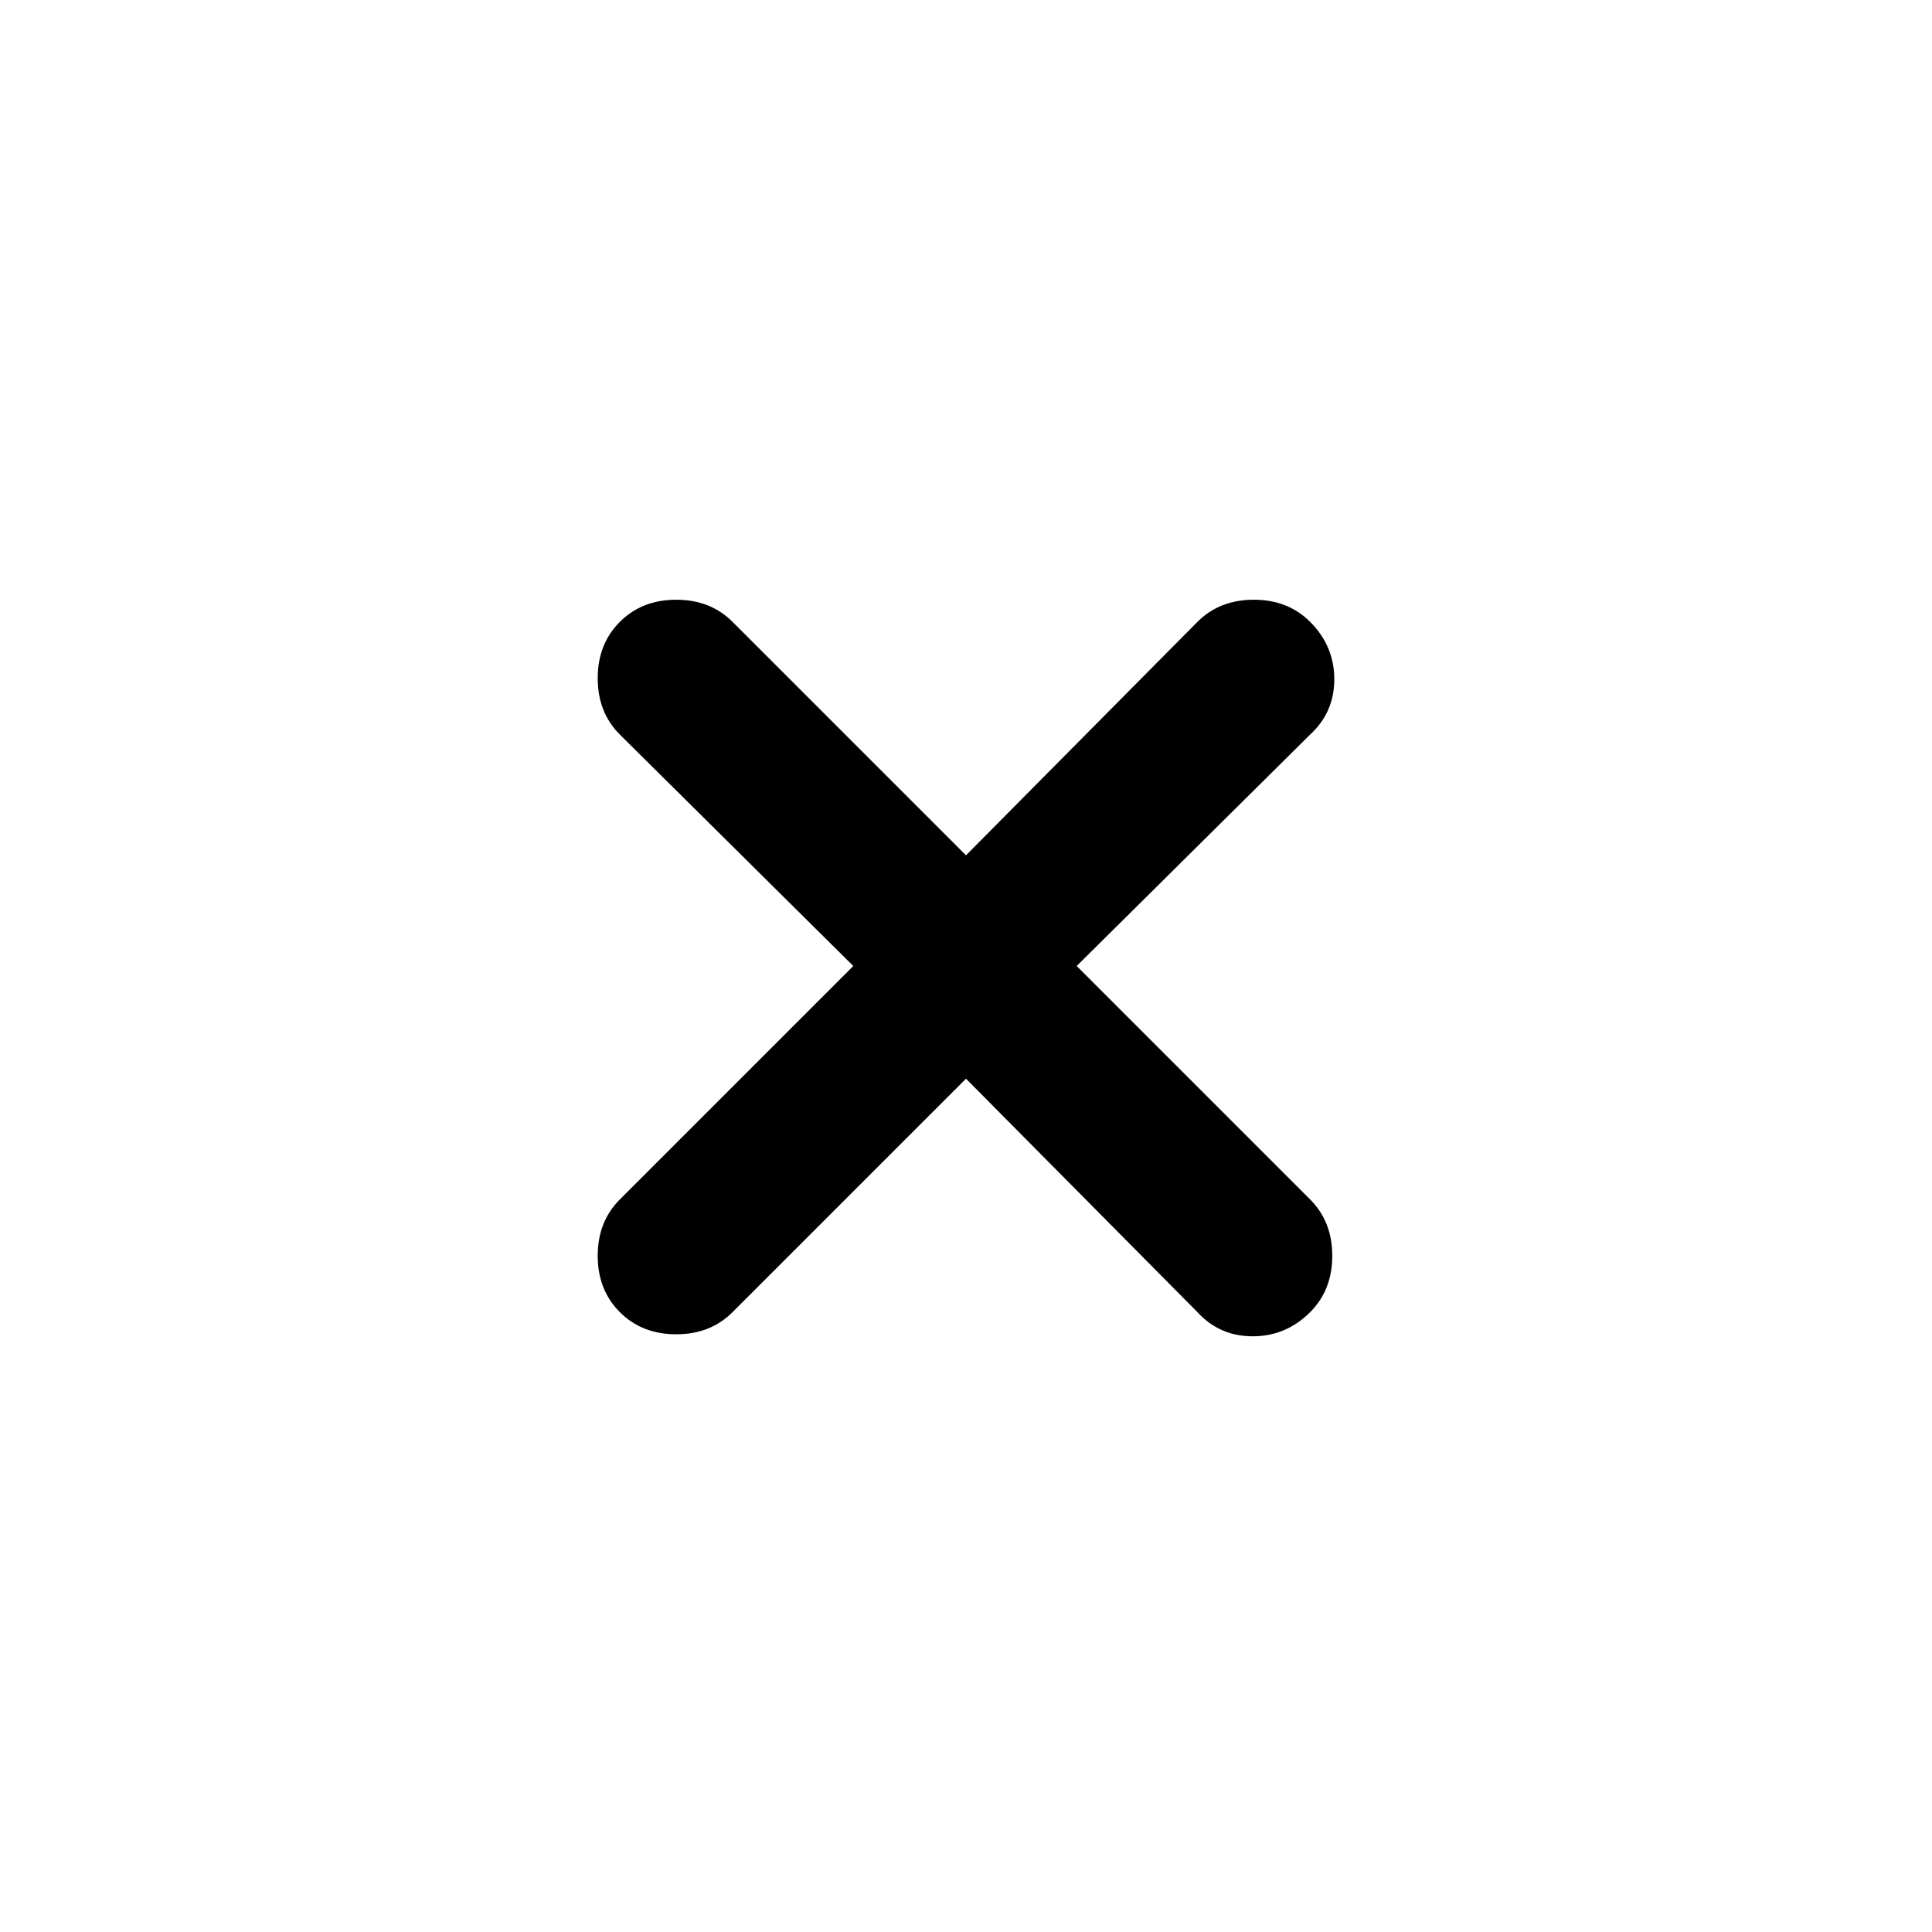
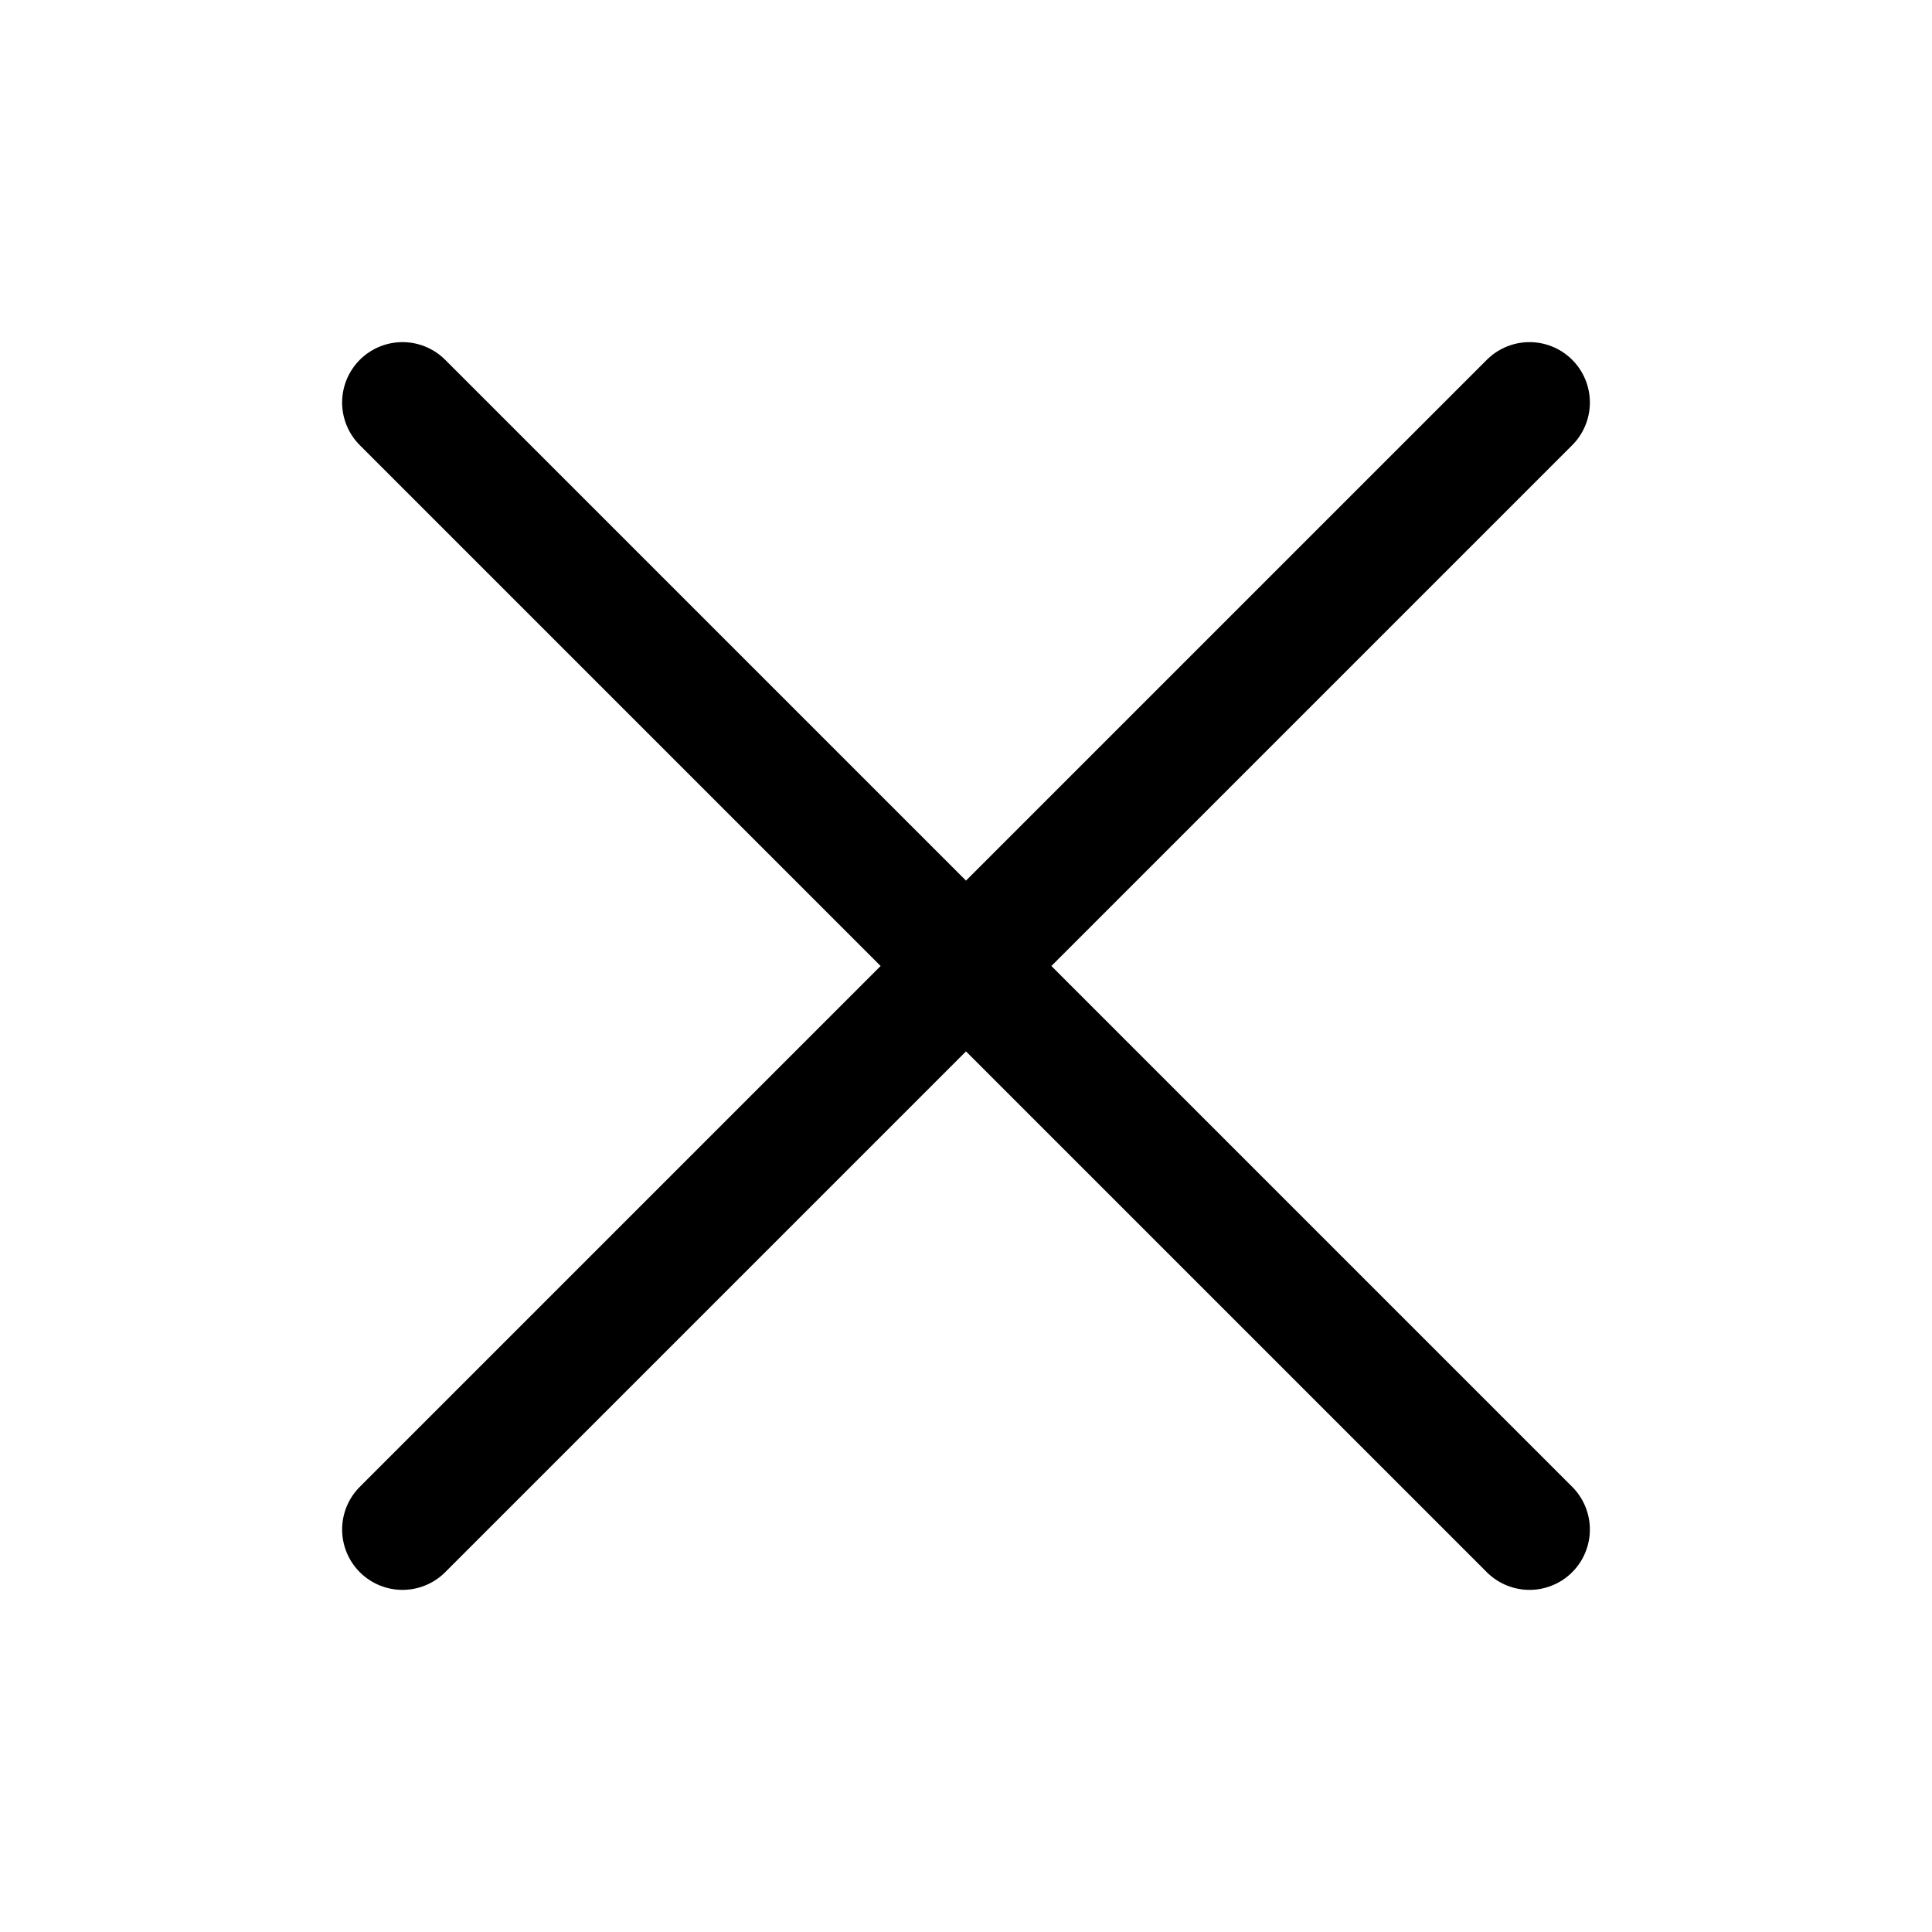
- <svg xmlns="http://www.w3.org/2000/svg" height="24" viewBox="0 -960 960 960" width="24">
-   <path d="M480-424 364-308q-11 11-28 11t-28-11q-11-11-11-28t11-28l116-116-116-115q-11-11-11-28t11-28q11-11 28-11t28 11l116 116 115-116q11-11 28-11t28 11q12 12 12 28.5T651-595L535-480l116 116q11 11 11 28t-11 28q-12 12-28.5 12T595-308L480-424Z" />
+ <svg xmlns="http://www.w3.org/2000/svg" viewBox="0 0 24 24" width="16" height="16" color="#000000" fill="none">
+   <path d="M19 5L5 19M5 5L19 19" stroke="currentColor" stroke-width="1.5" stroke-linecap="round" stroke-linejoin="round" />
</svg>
